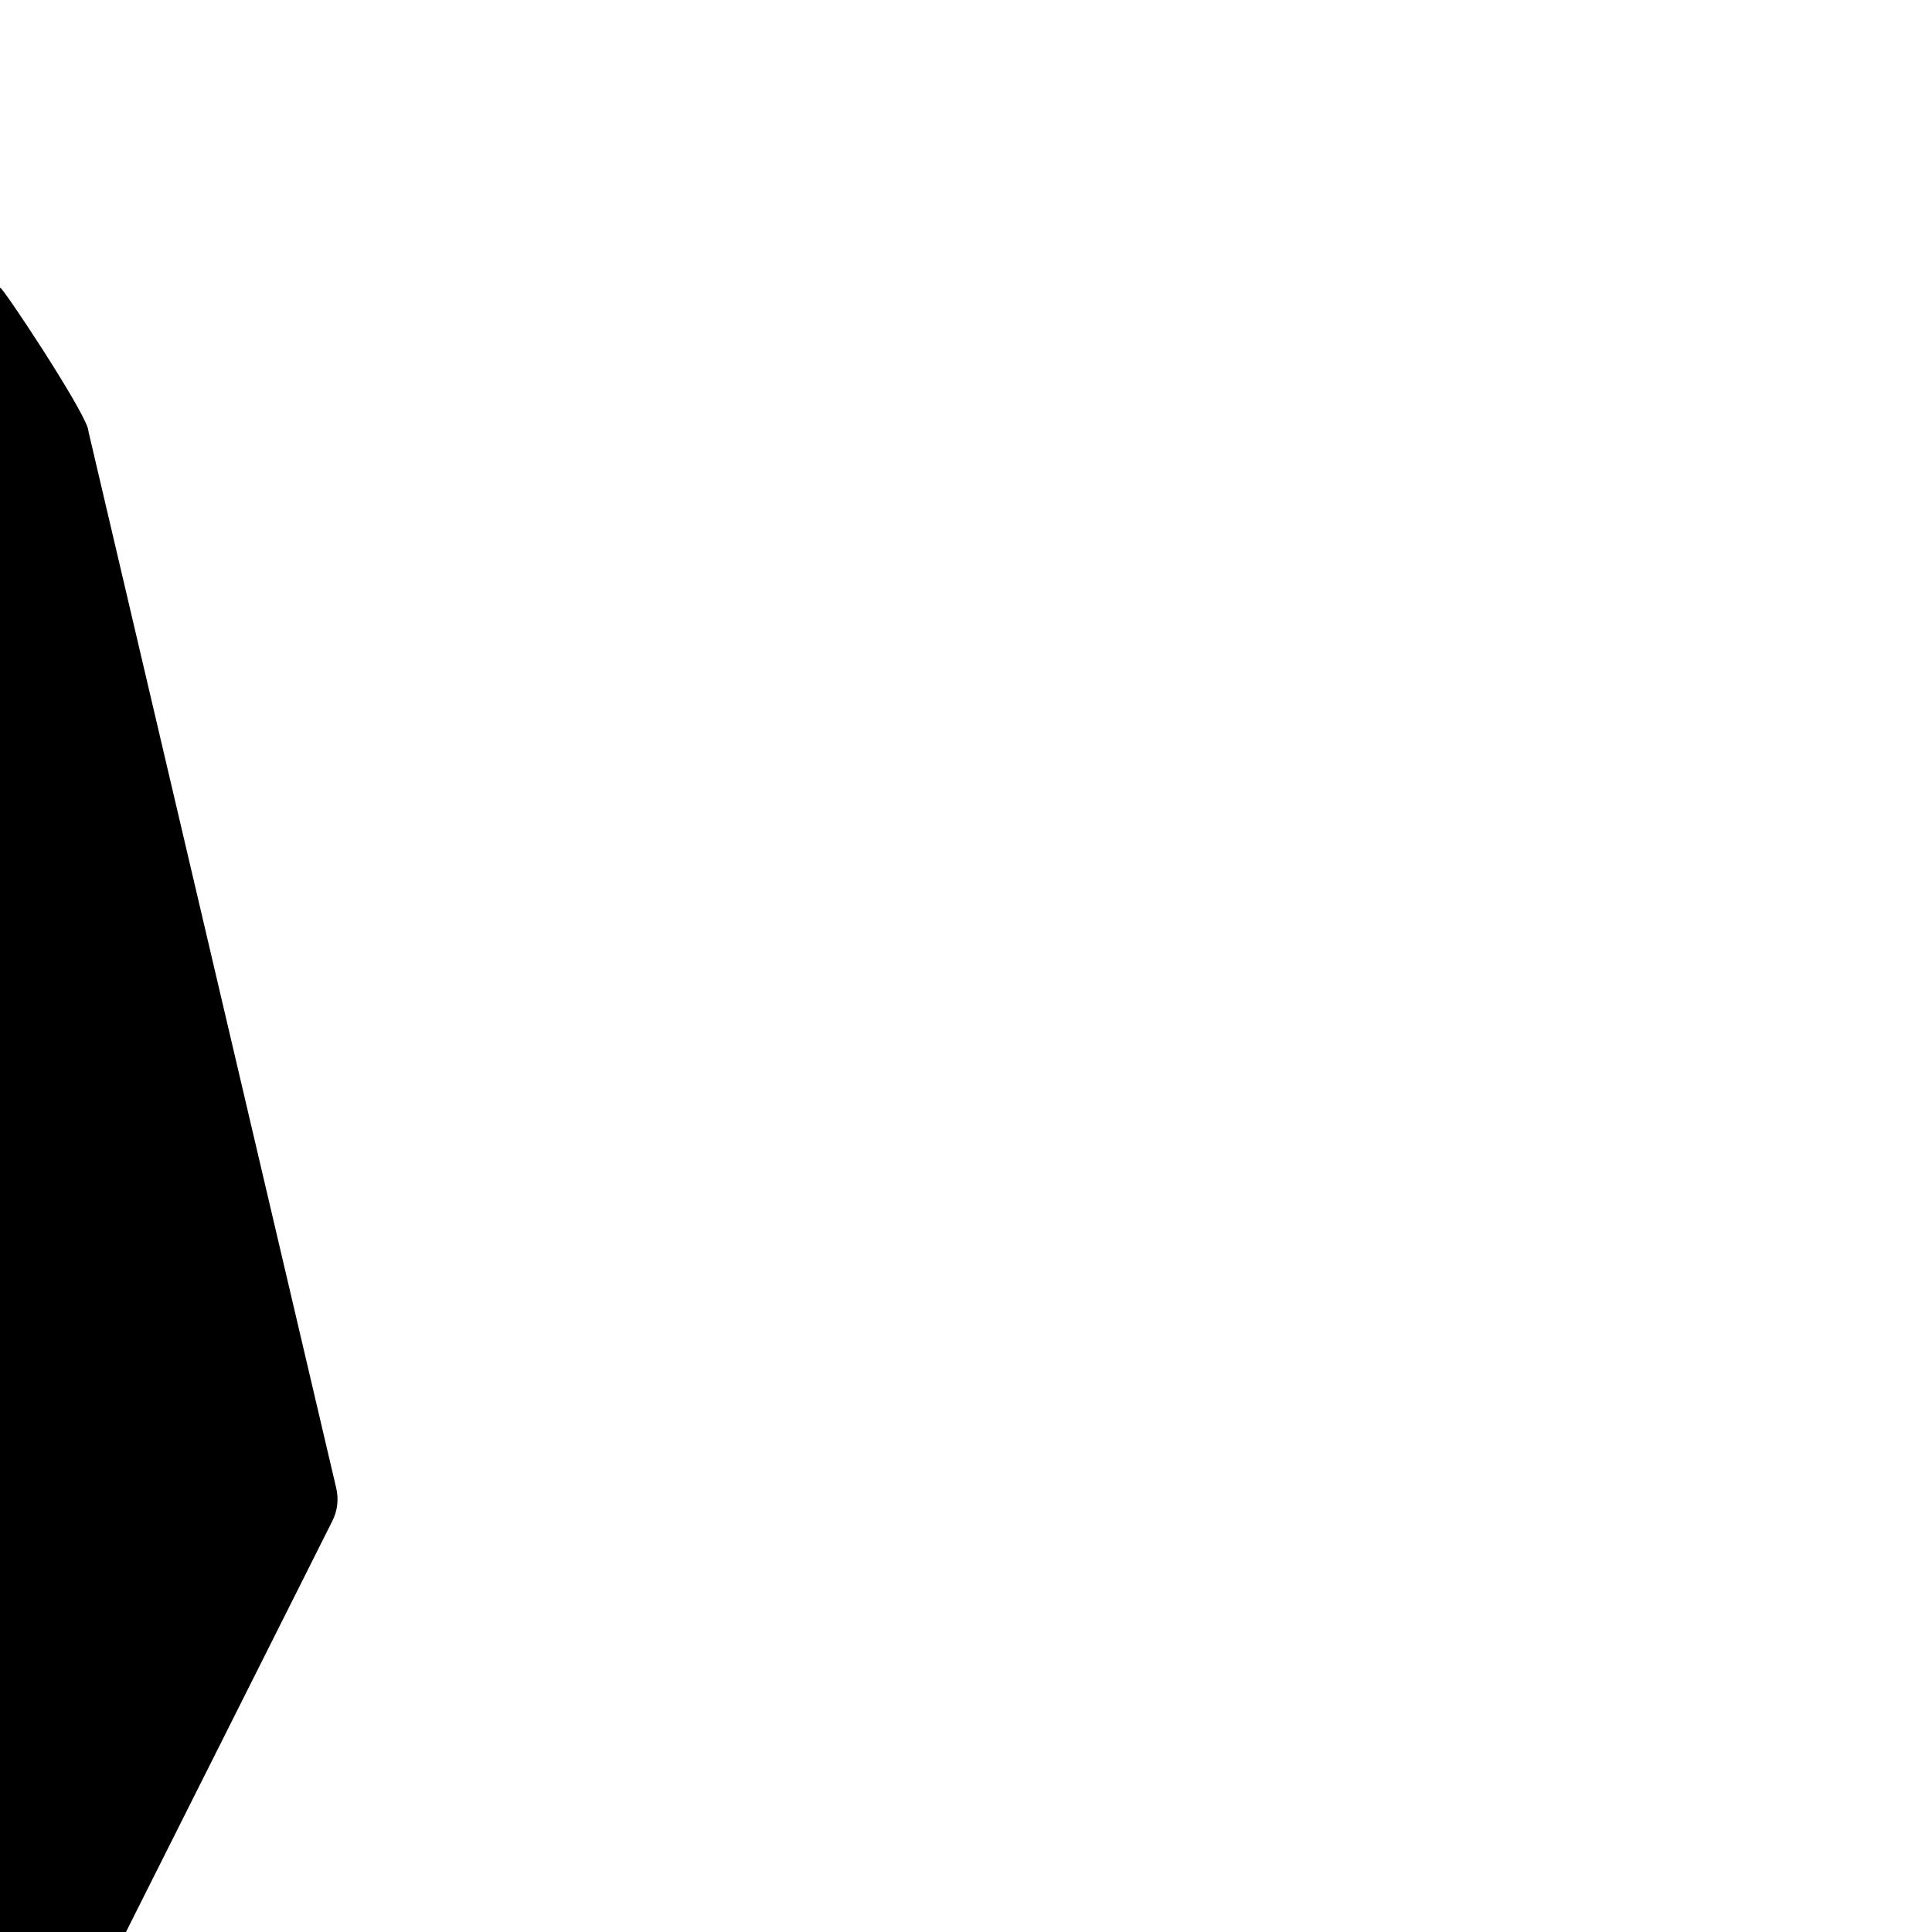
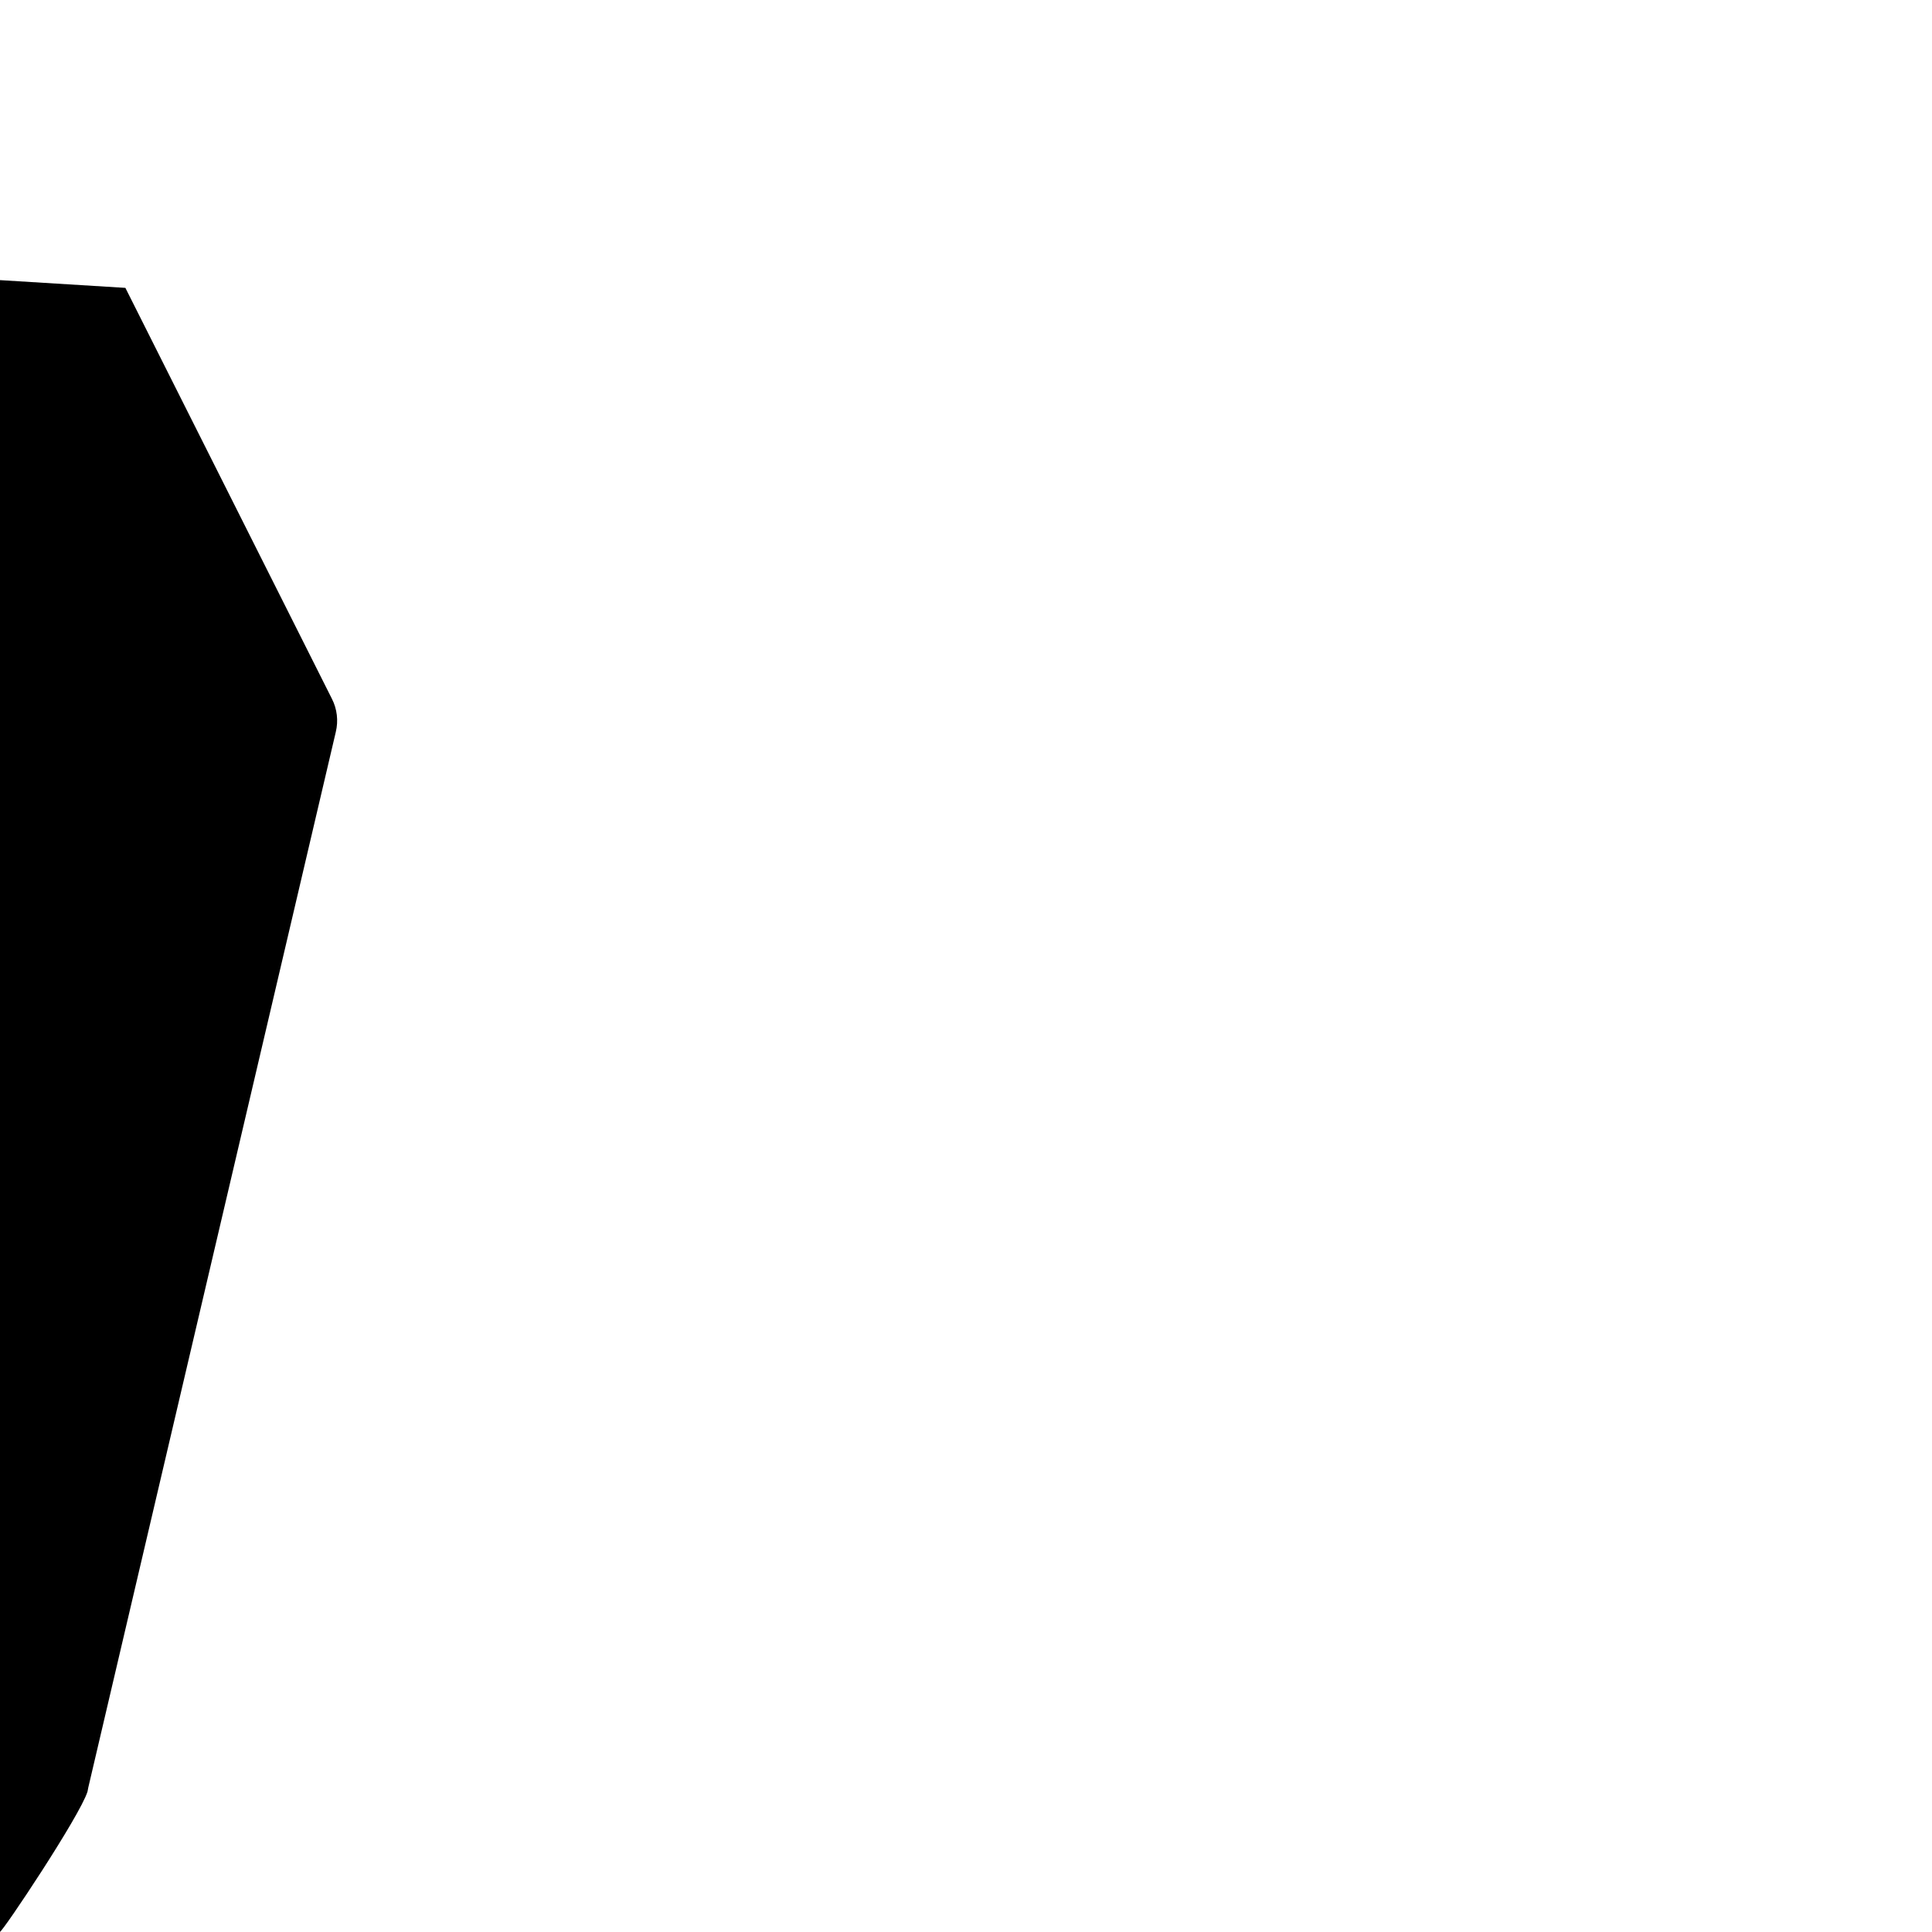
<svg xmlns="http://www.w3.org/2000/svg" version="1.1" id="Layer_1" x="0px" y="0px" viewBox="0 0 1000 1000" style="enable-background:new 0 0 1000 1000;" xml:space="preserve">
-   <g>
-     <path d="M-0.2,191.7L-0.2,191.7C-0.2,191.7-0.5,191.7-0.2,191.7z" />
-     <path d="M0.2,149c-1.4,0-41.4,60.1-45.3,72.7c-0.2,0.7-0.2,1.4-0.4,2.1l-128.1,546.3c-1.4,5.8-0.6,11.9,2,17.2L-64.8,1000l64.8,4v0   l0.2,0l0.2,0v0l64.8-4L172,787.3c2.7-5.3,3.4-11.4,2-17.2L45.9,223.8c-0.2-0.7-0.2-1.4-0.4-2.1C41.5,209.1,1.6,149,0.2,149z" />
-   </g>
+   <path d="M45.3,927.3c0.2-0.7,0.2-1.4,0.4-2.1l128.1-546.3c1.4-5.8,0.7-11.9-2-17.2L64.9,149l-64.8-4l0,0H0h-0.2l0,0l-64.8,4  l-106.9,212.7c-2.7,5.3-3.4,11.4-2,17.2l128.1,546.3c0.2,0.7,0.2,1.4,0.4,2.1c4,12.7,43.9,72.7,45.3,72.7S41.4,939.9,45.3,927.3z" />
</svg>
